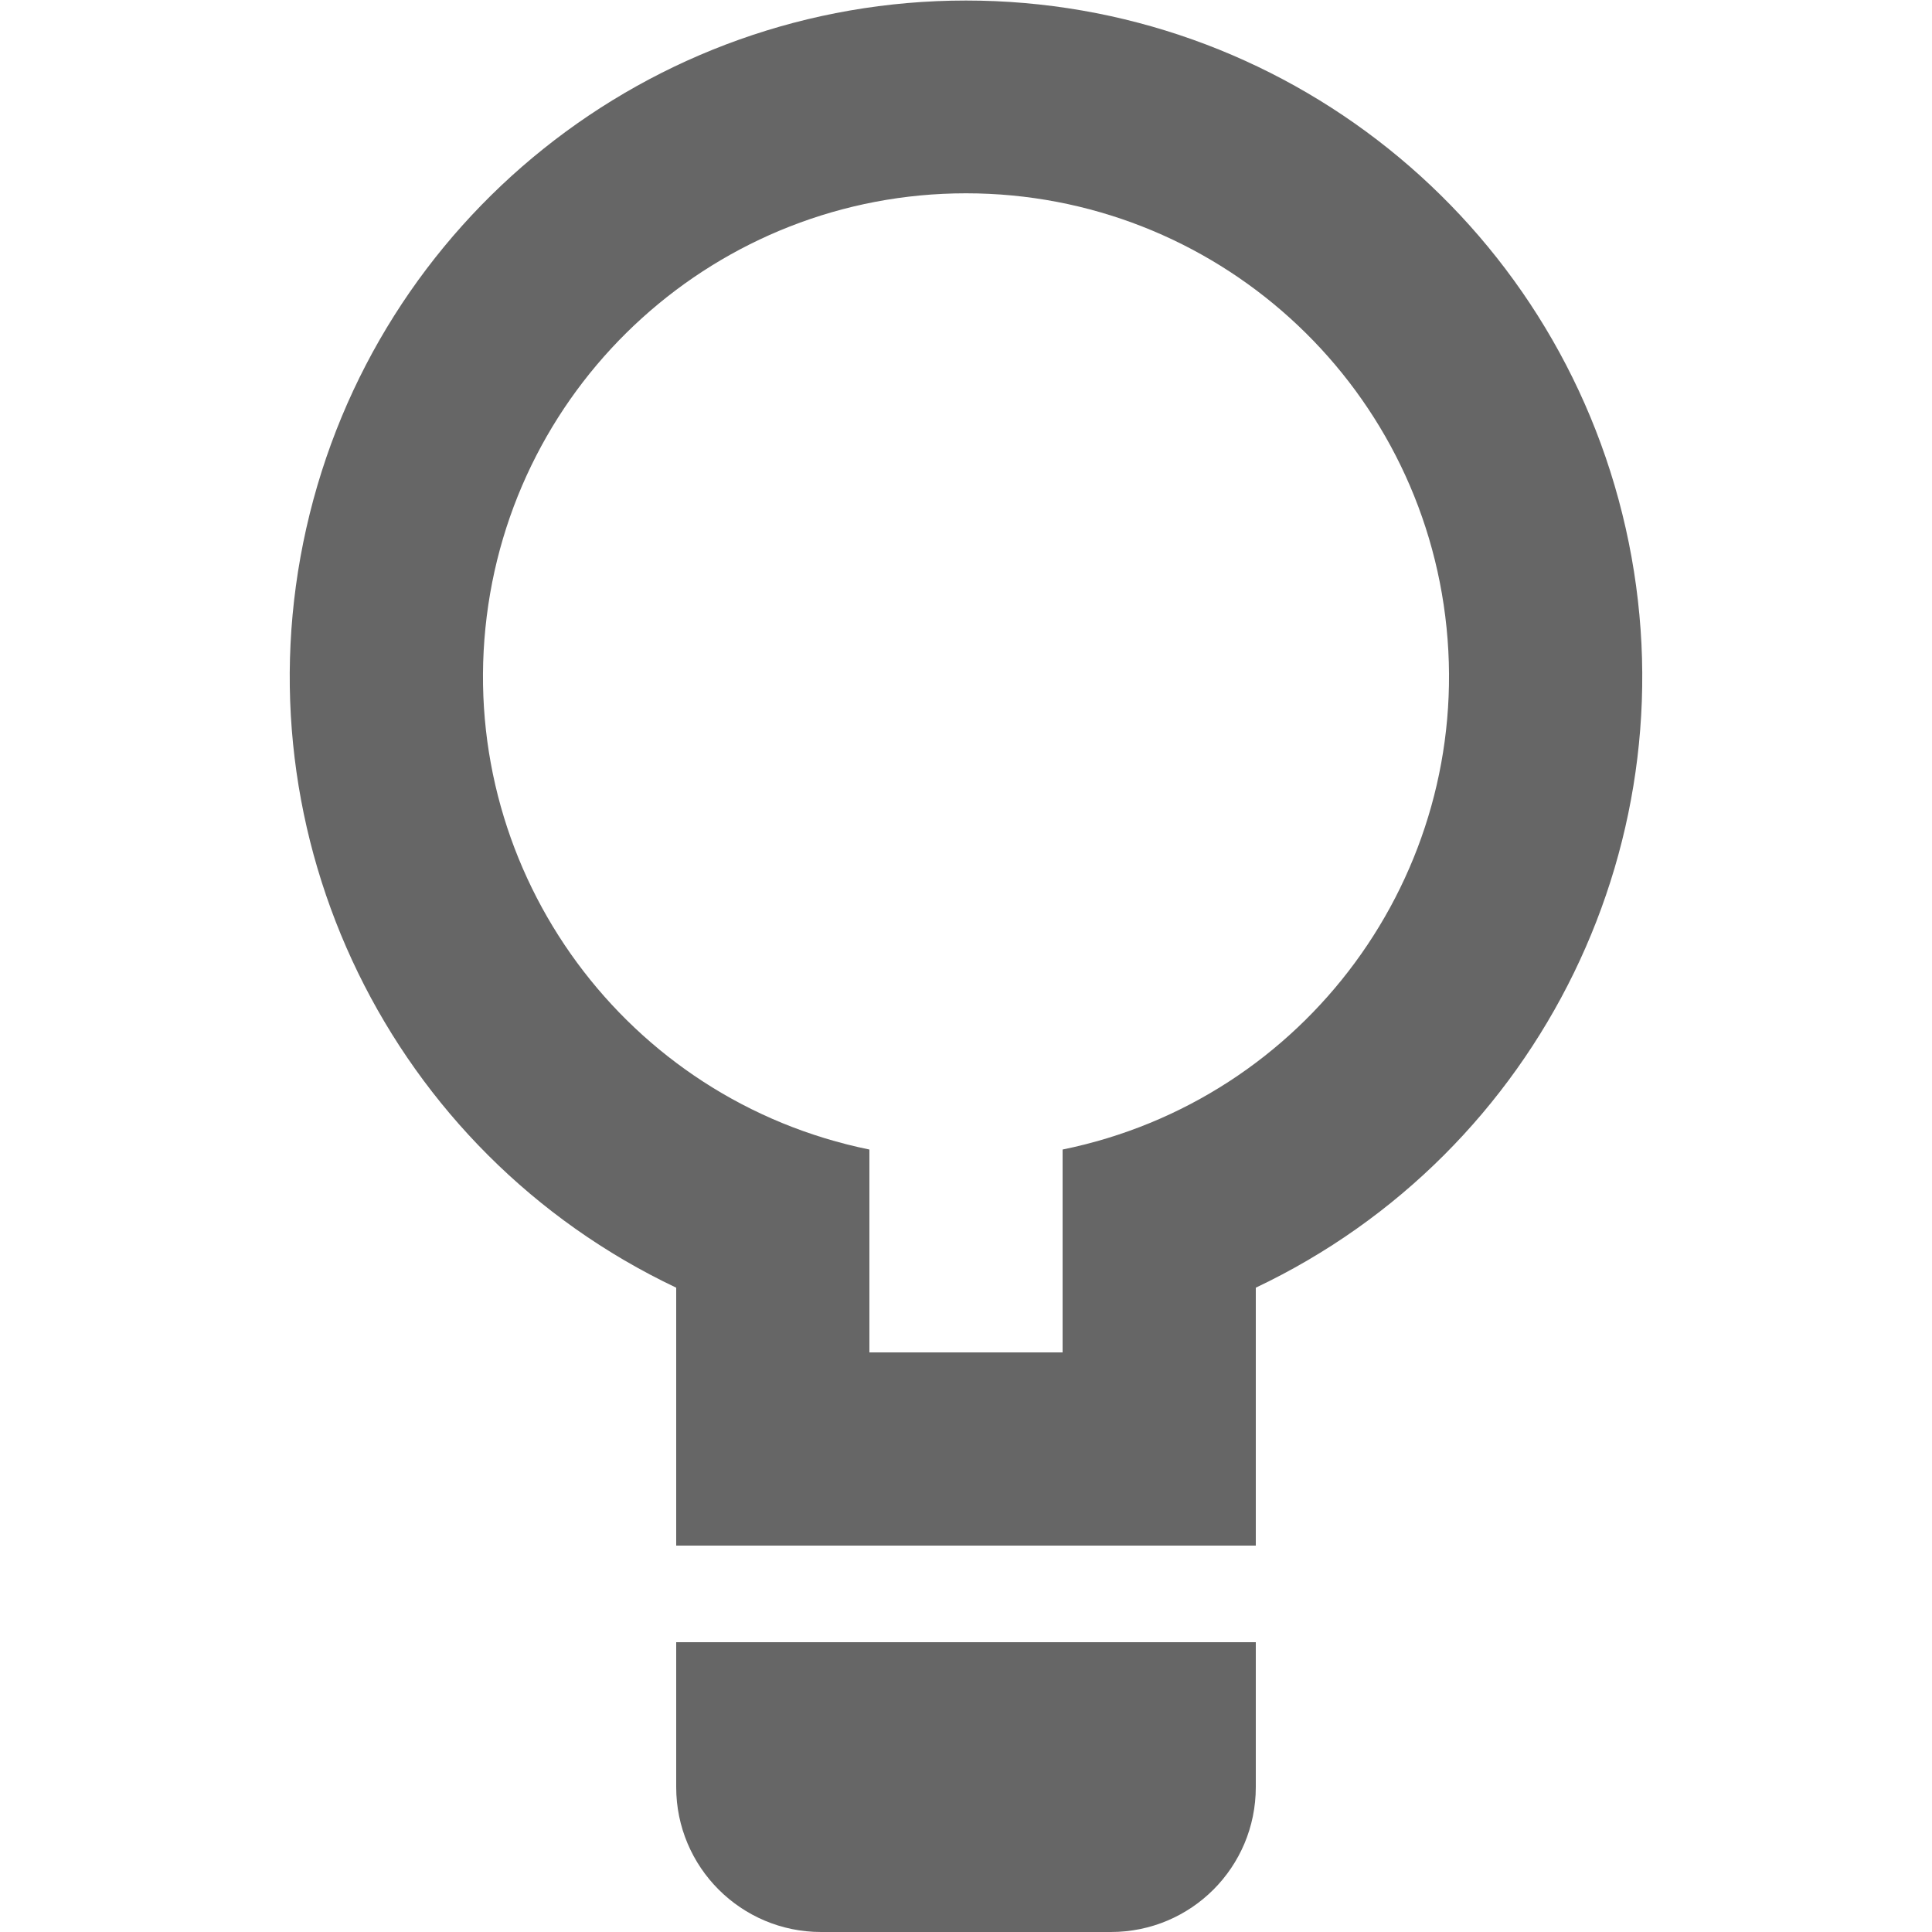
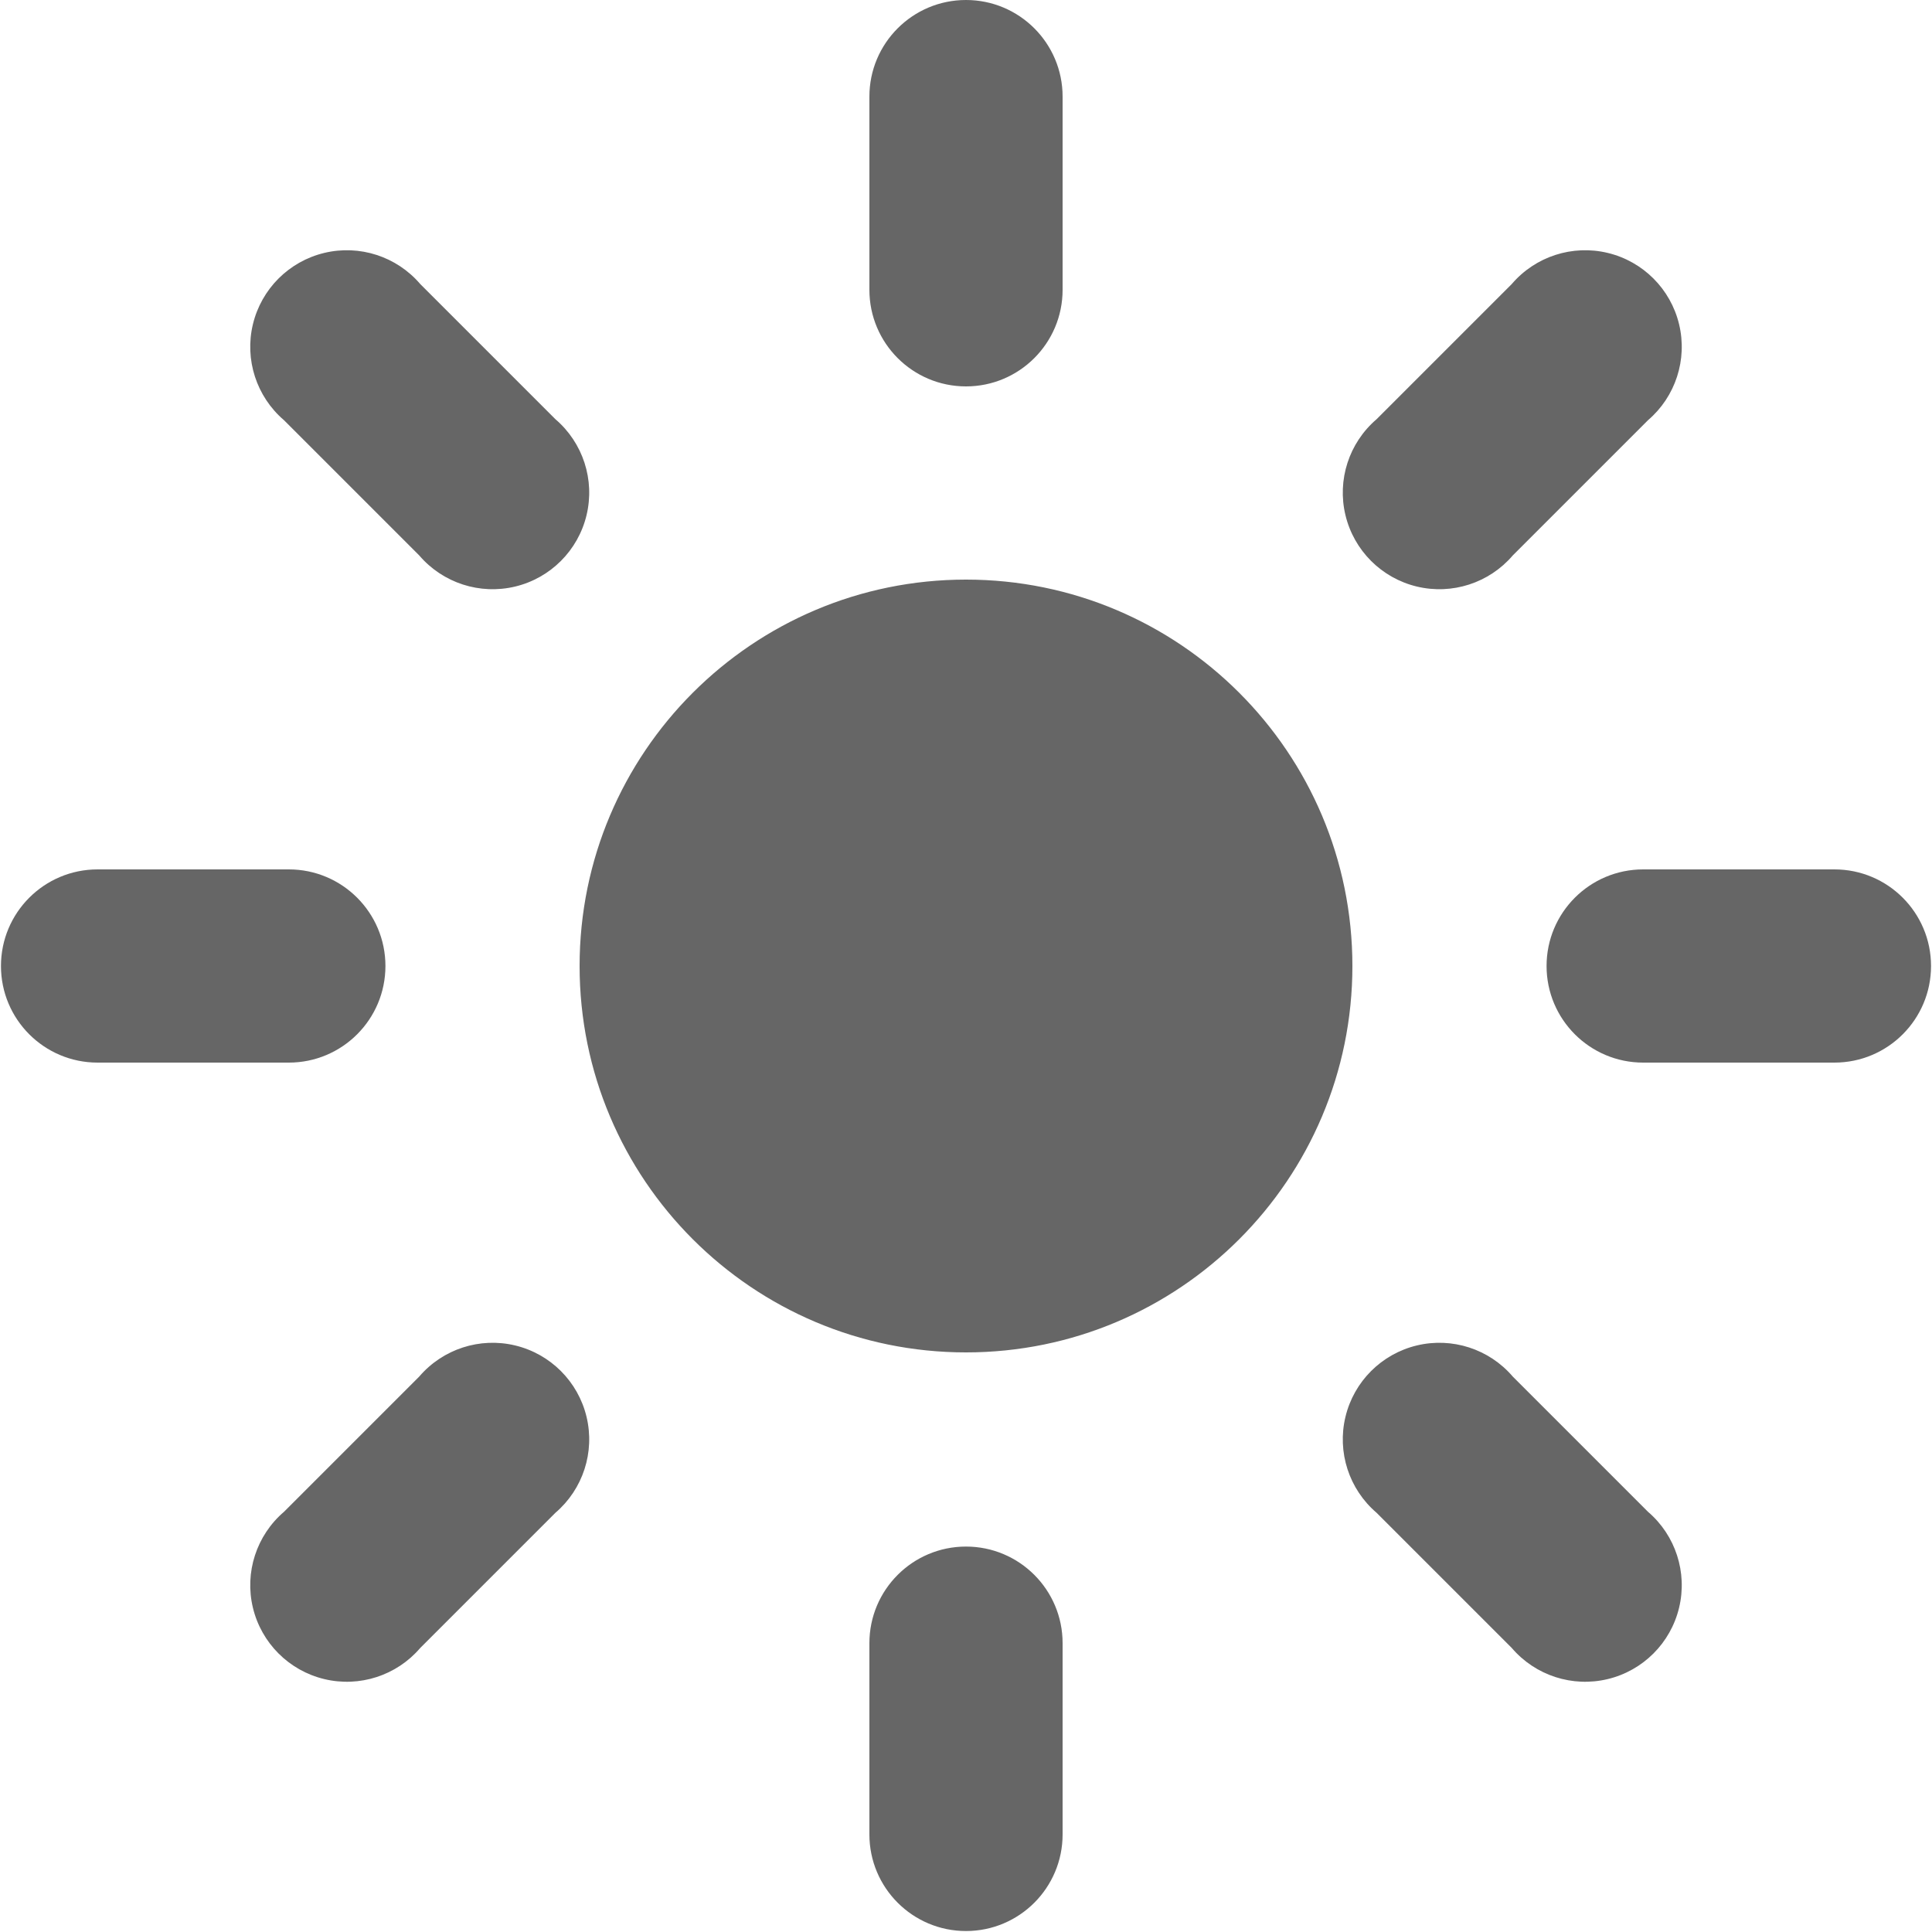
<svg xmlns="http://www.w3.org/2000/svg" width="32" height="32" viewBox="0 0 20 20">
-   <path fill="#666666" d="M7 13.33a7 7 0 1 1 6 0V16H7zM7 17h6v1.5c0 .83-.67 1.5-1.5 1.5h-3A1.5 1.5 0 0 1 7 18.5zm2-5.1V14h2v-2.1a5 5 0 1 0-2 0" />
+   <path fill="#666666" d="M10 14a4 4 0 1 1 0-8a4 4 0 0 1 0 8M9 1a1 1 0 1 1 2 0v2a1 1 0 1 1-2 0zm6.65 1.94a1 1 0 1 1 1.41 1.41l-1.4 1.4a1 1 0 1 1-1.41-1.41zM18.99 9a1 1 0 1 1 0 2h-1.98a1 1 0 1 1 0-2zm-1.93 6.65a1 1 0 1 1-1.41 1.41l-1.4-1.4a1 1 0 1 1 1.41-1.41zM11 18.99a1 1 0 1 1-2 0v-1.98a1 1 0 1 1 2 0zm-6.65-1.93a1 1 0 1 1-1.41-1.41l1.4-1.4a1 1 0 1 1 1.41 1.41zM1.01 11a1 1 0 1 1 0-2h1.98a1 1 0 1 1 0 2zm1.93-6.65a1 1 0 1 1 1.41-1.41l1.4 1.4a1 1 0 1 1-1.41 1.41z" />
</svg>
